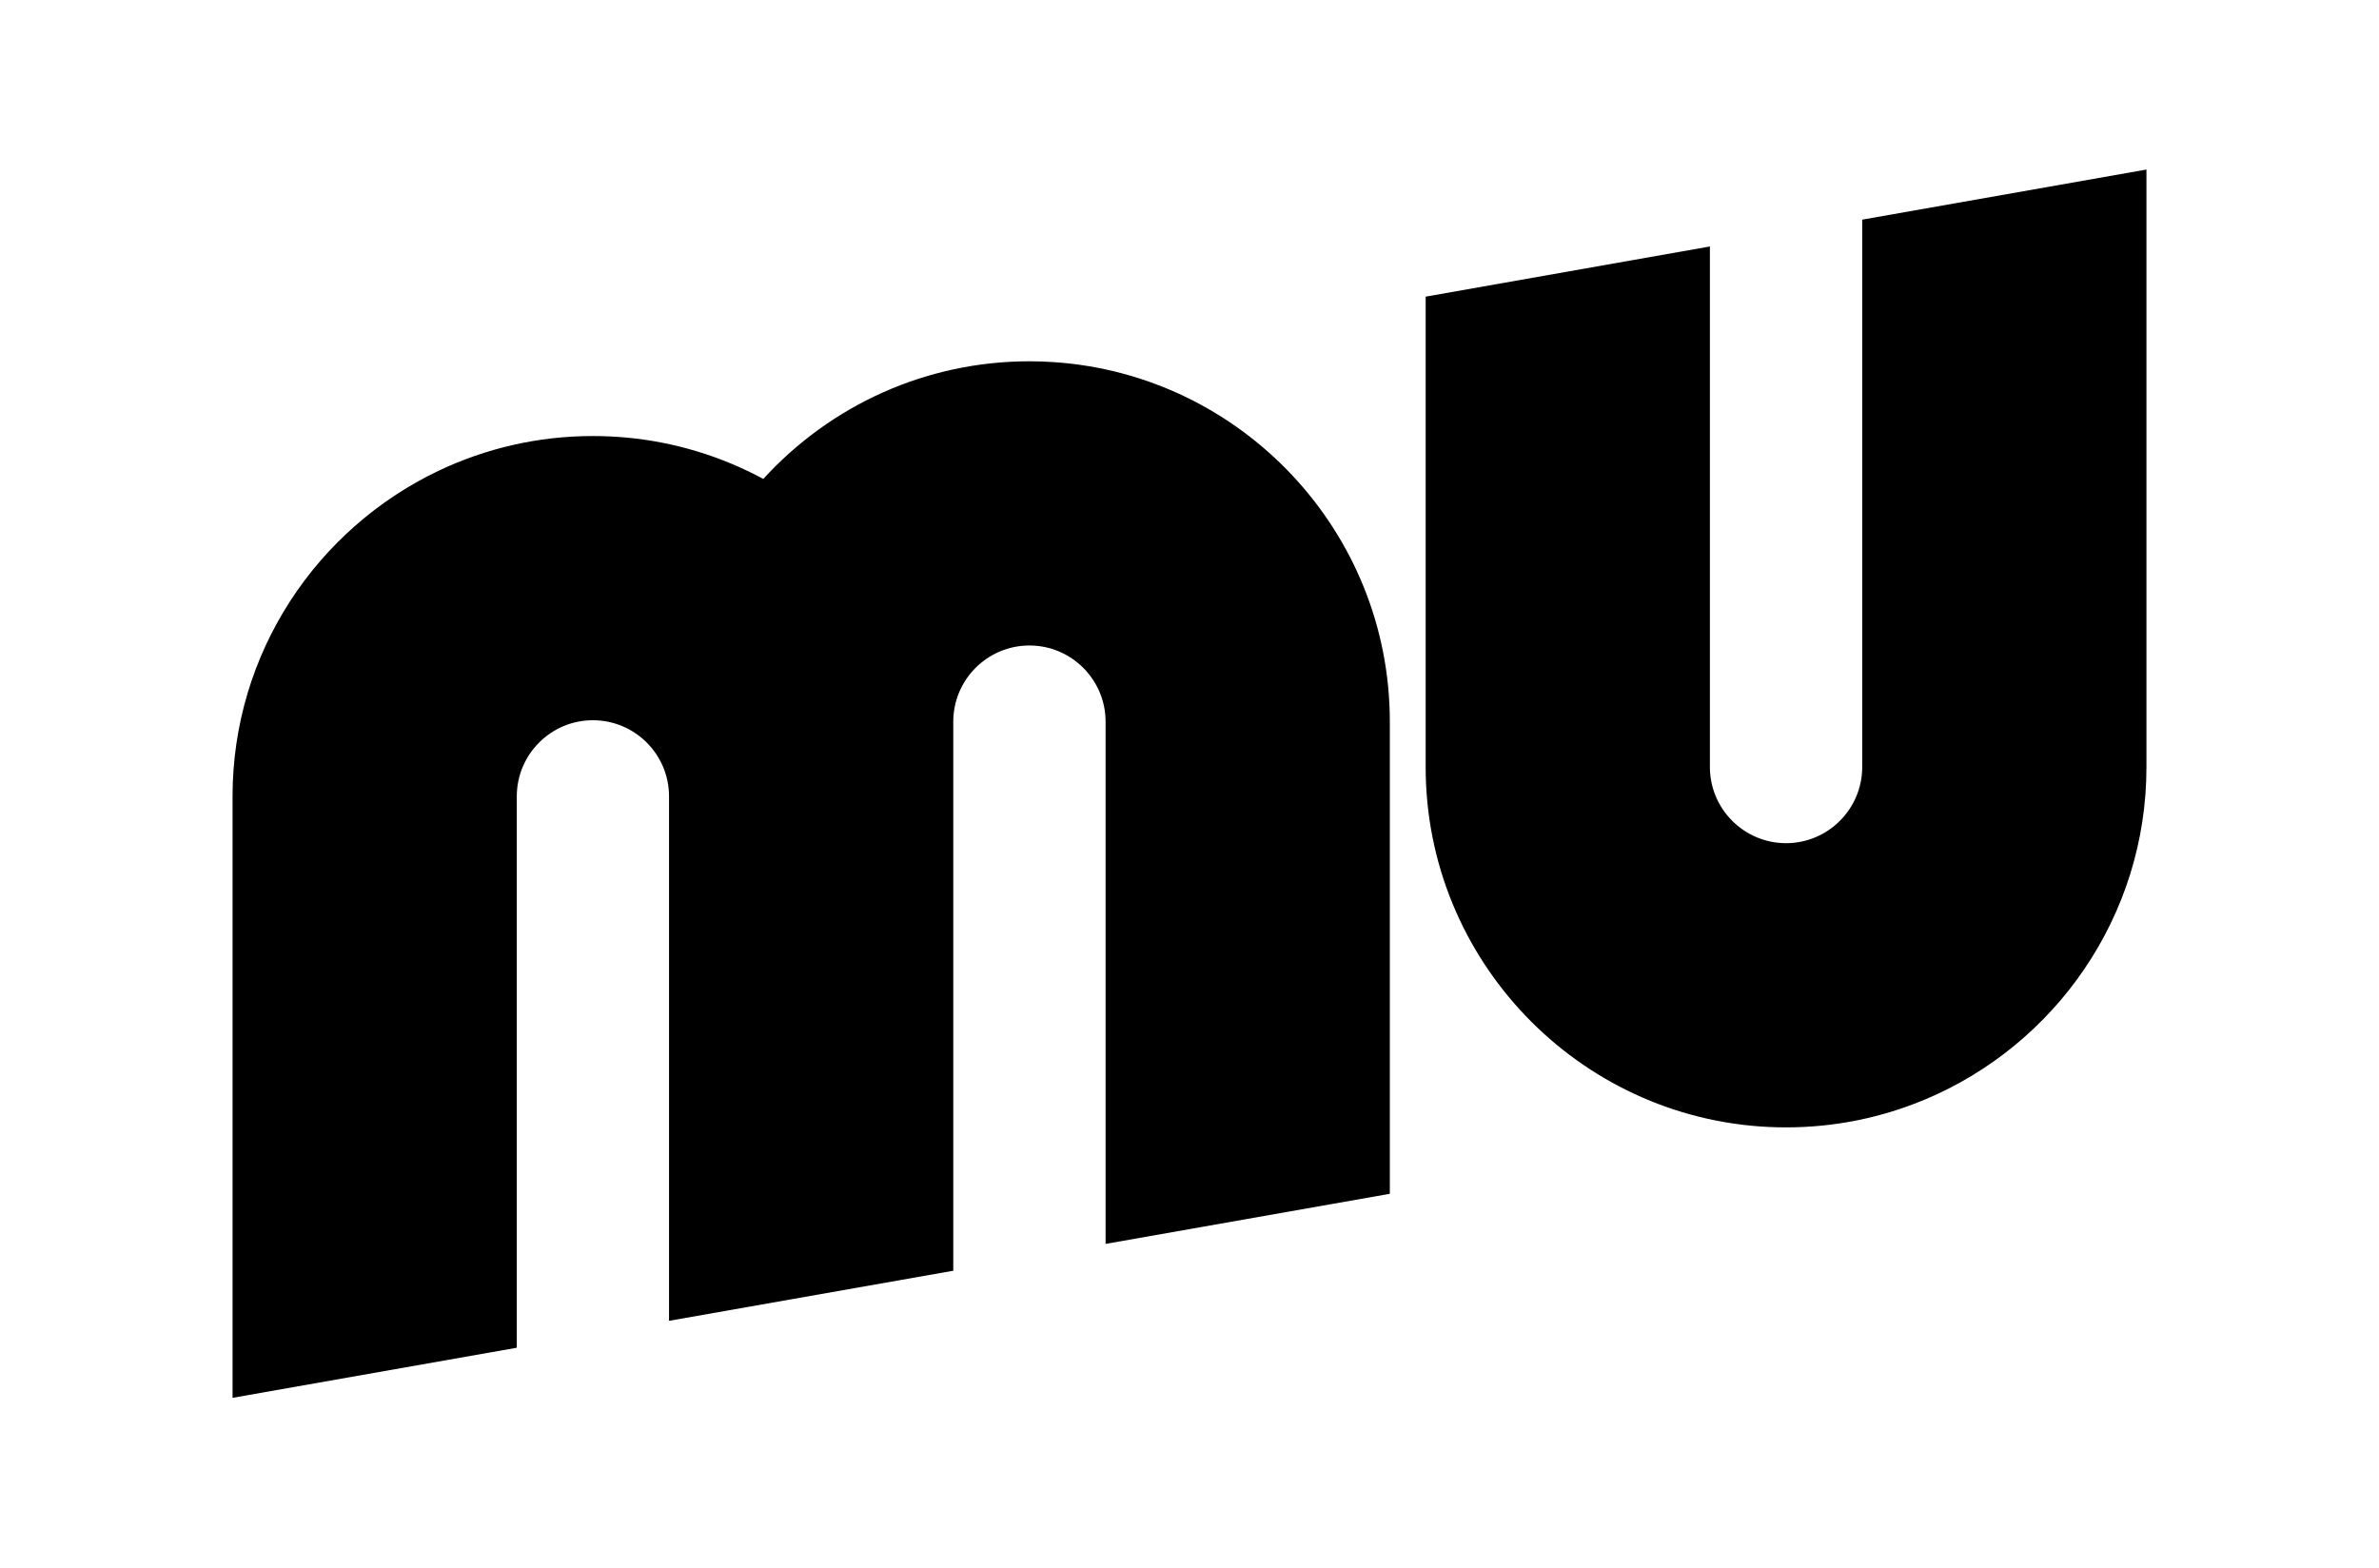
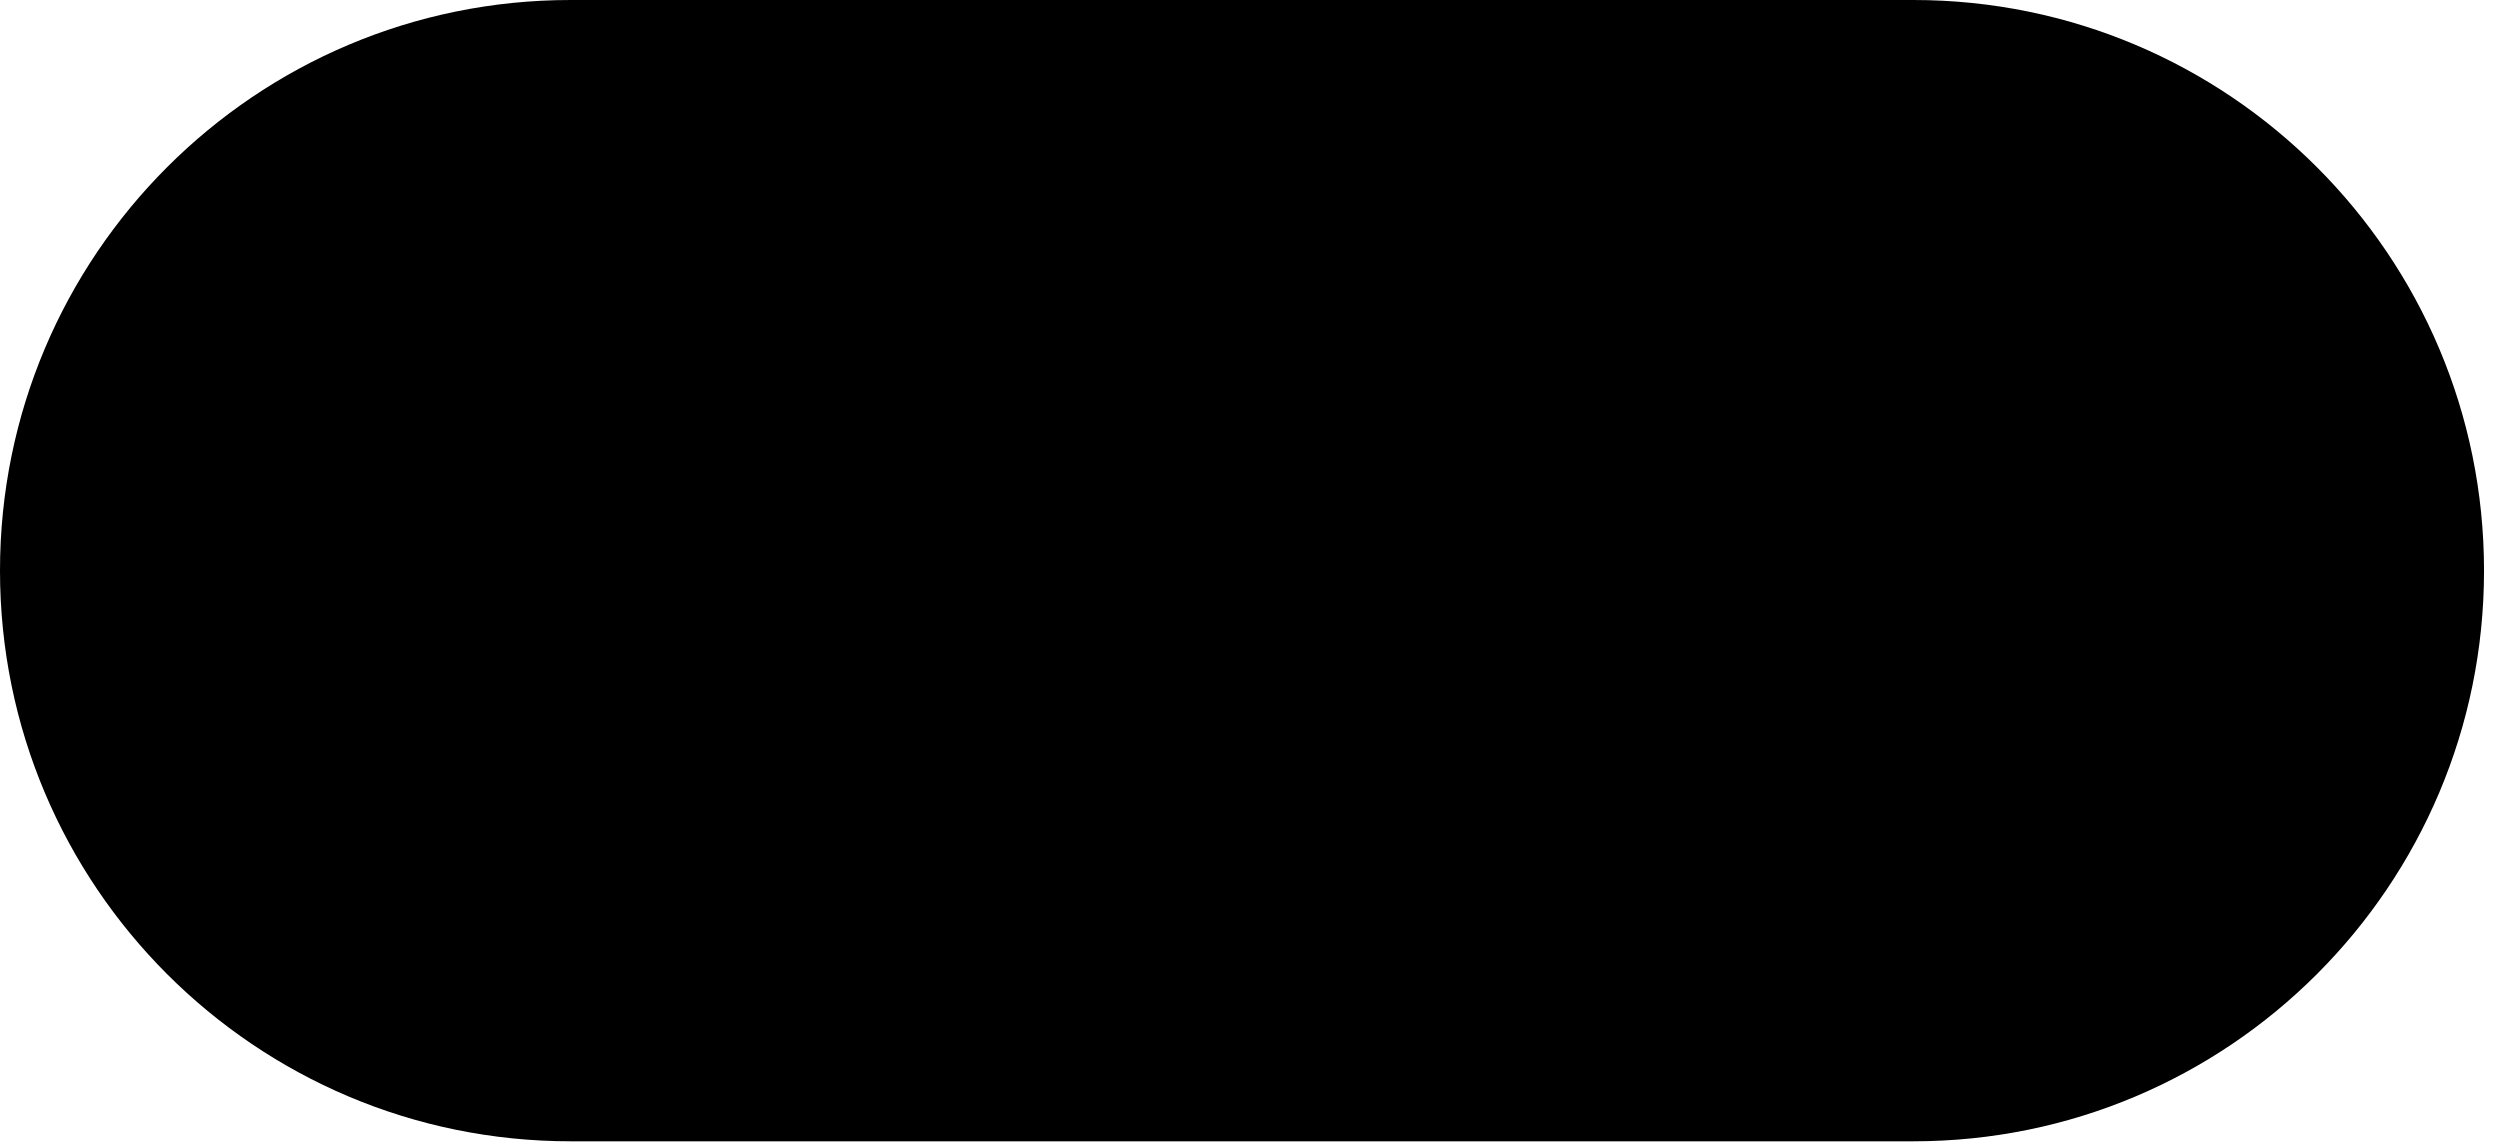
- <svg xmlns="http://www.w3.org/2000/svg" viewBox="0 0 1000 658.938">
-   <path d="M584.206,303.378v198.505l-119.481,21.062v-219.567c0-17.645-14.365-32.01-32.01-32.01s-32.01,14.365-32.01,32.01v230.849l-119.481,21.061v-220.484c0-17.645-14.338-32.01-32.01-32.01-17.644,0-31.982,14.365-31.982,32.01v231.793l-119.481,21.062v-252.855c0-60.407,35.511-112.646,86.749-136.959,19.645-9.309,41.568-14.532,64.714-14.532,4.752,0,9.42.222,14.06.639,20.673,1.917,40.151,8.002,57.573,17.394,14.06-15.394,31.204-27.87,50.488-36.456,18.756-8.336,39.54-13.004,61.38-13.004,3.473,0,6.919.111,10.337.361,78.719,5.307,141.154,71.077,141.154,151.13Z M902.248,71.279v251.188c0,62.769-38.373,116.758-92.917,139.709h-.028c-18.005,7.586-37.789,11.782-58.546,11.782-2.39,0-4.779-.056-7.141-.167h-.083c-80.191-3.779-144.266-70.216-144.266-151.324V124.712l119.481-21.09v218.845c0,17.644,14.366,32.01,32.01,32.01s32.01-14.366,32.01-32.01V92.341l119.481-21.062Z" />
+ <svg xmlns="http://www.w3.org/2000/svg" width="92" height="42" viewBox="0 0 92 42">
+   <rect width="91.412" height="42" rx="21" />
+   <path d="M21.285 36.215C18.375 36.215 15.714 35.564 13.303 34.261C10.919 32.931 9.035 31.102 7.649 28.774C6.291 26.446 5.612 23.855 5.612 21C5.612 18.145 6.291 15.554 7.649 13.226C9.035 10.898 10.919 9.083 13.303 7.78C15.714 6.45 18.375 5.785 21.285 5.785C24.222 5.785 26.883 6.45 29.266 7.78C31.677 9.083 33.562 10.898 34.92 13.226C36.306 15.554 36.999 18.145 36.999 21C36.999 23.855 36.306 26.446 34.92 28.774C33.562 31.102 31.677 32.931 29.266 34.261C26.883 35.564 24.222 36.215 21.285 36.215ZM21.285 30.229C22.947 30.229 24.43 29.841 25.733 29.065C27.063 28.261 28.102 27.153 28.851 25.739C29.599 24.326 29.973 22.746 29.973 21C29.973 19.254 29.599 17.674 28.851 16.261C28.102 14.847 27.063 13.753 25.733 12.977C24.43 12.173 22.947 11.771 21.285 11.771C19.649 11.771 18.167 12.173 16.836 12.977C15.534 13.753 14.508 14.847 13.76 16.261C13.012 17.674 12.638 19.254 12.638 21C12.638 22.746 13.012 24.326 13.76 25.739C14.508 27.153 15.534 28.261 16.836 29.065C18.167 29.841 19.649 30.229 21.285 30.229Z" />
+   <path d="M42.588 36.049C41.646 36.049 40.717 35.952 39.803 35.758C38.916 35.564 38.14 35.287 37.475 34.926V29.107C37.974 29.494 38.542 29.799 39.179 30.021C39.844 30.243 40.523 30.354 41.216 30.354C42.463 30.354 43.461 30.049 44.209 29.439C44.985 28.829 45.373 28.04 45.373 27.07C45.373 26.598 45.249 26.113 44.999 25.614C44.778 25.116 44.403 24.534 43.877 23.868L41.59 21.125C40.703 20.072 40.052 19.032 39.636 18.007C39.221 16.954 39.013 15.859 39.013 14.723C39.013 13.06 39.429 11.563 40.26 10.233C41.092 8.875 42.255 7.822 43.752 7.073C45.249 6.325 46.911 5.951 48.741 5.951C49.738 5.951 50.681 6.048 51.568 6.242C52.454 6.436 53.203 6.713 53.812 7.073V12.893C53.286 12.478 52.69 12.159 52.025 11.937C51.36 11.716 50.667 11.605 49.946 11.605C48.755 11.605 47.785 11.896 47.036 12.478C46.316 13.032 45.955 13.78 45.955 14.723C45.955 15.194 46.066 15.665 46.288 16.136C46.537 16.607 46.939 17.175 47.493 17.841L49.822 20.584C50.708 21.637 51.36 22.677 51.775 23.702C52.191 24.7 52.399 25.781 52.399 26.945C52.399 28.691 51.969 30.257 51.11 31.642C50.279 33.028 49.115 34.109 47.618 34.885C46.122 35.661 44.445 36.049 42.588 36.049Z" />
+   <path d="M70.086 36.215C67.176 36.215 64.515 35.564 62.104 34.261C59.721 32.931 57.836 31.102 56.45 28.774C55.092 26.446 54.413 23.855 54.413 21C54.413 18.145 55.092 15.554 56.45 13.226C57.836 10.898 59.721 9.083 62.104 7.78C64.515 6.45 67.176 5.785 70.086 5.785C73.023 5.785 75.684 6.45 78.067 7.78C80.479 9.083 82.363 10.898 83.721 13.226C85.107 15.554 85.8 18.145 85.8 21C85.8 23.855 85.107 26.446 83.721 28.774C82.363 31.102 80.479 32.931 78.067 34.261C75.684 35.564 73.023 36.215 70.086 36.215ZM70.086 30.229C71.749 30.229 73.231 29.841 74.534 29.065C75.864 28.261 76.903 27.153 77.652 25.739C78.4 24.326 78.774 22.746 78.774 21C78.774 19.254 78.4 17.674 77.652 16.261C76.903 14.847 75.864 13.753 74.534 12.977C73.231 12.173 71.749 11.771 70.086 11.771C68.451 11.771 66.968 12.173 65.638 12.977C64.335 13.753 63.31 14.847 62.561 16.261C61.813 17.674 61.439 19.254 61.439 21C61.439 22.746 61.813 24.326 62.561 25.739C63.31 27.153 64.335 28.261 65.638 29.065C66.968 29.841 68.451 30.229 70.086 30.229Z" />
</svg>
